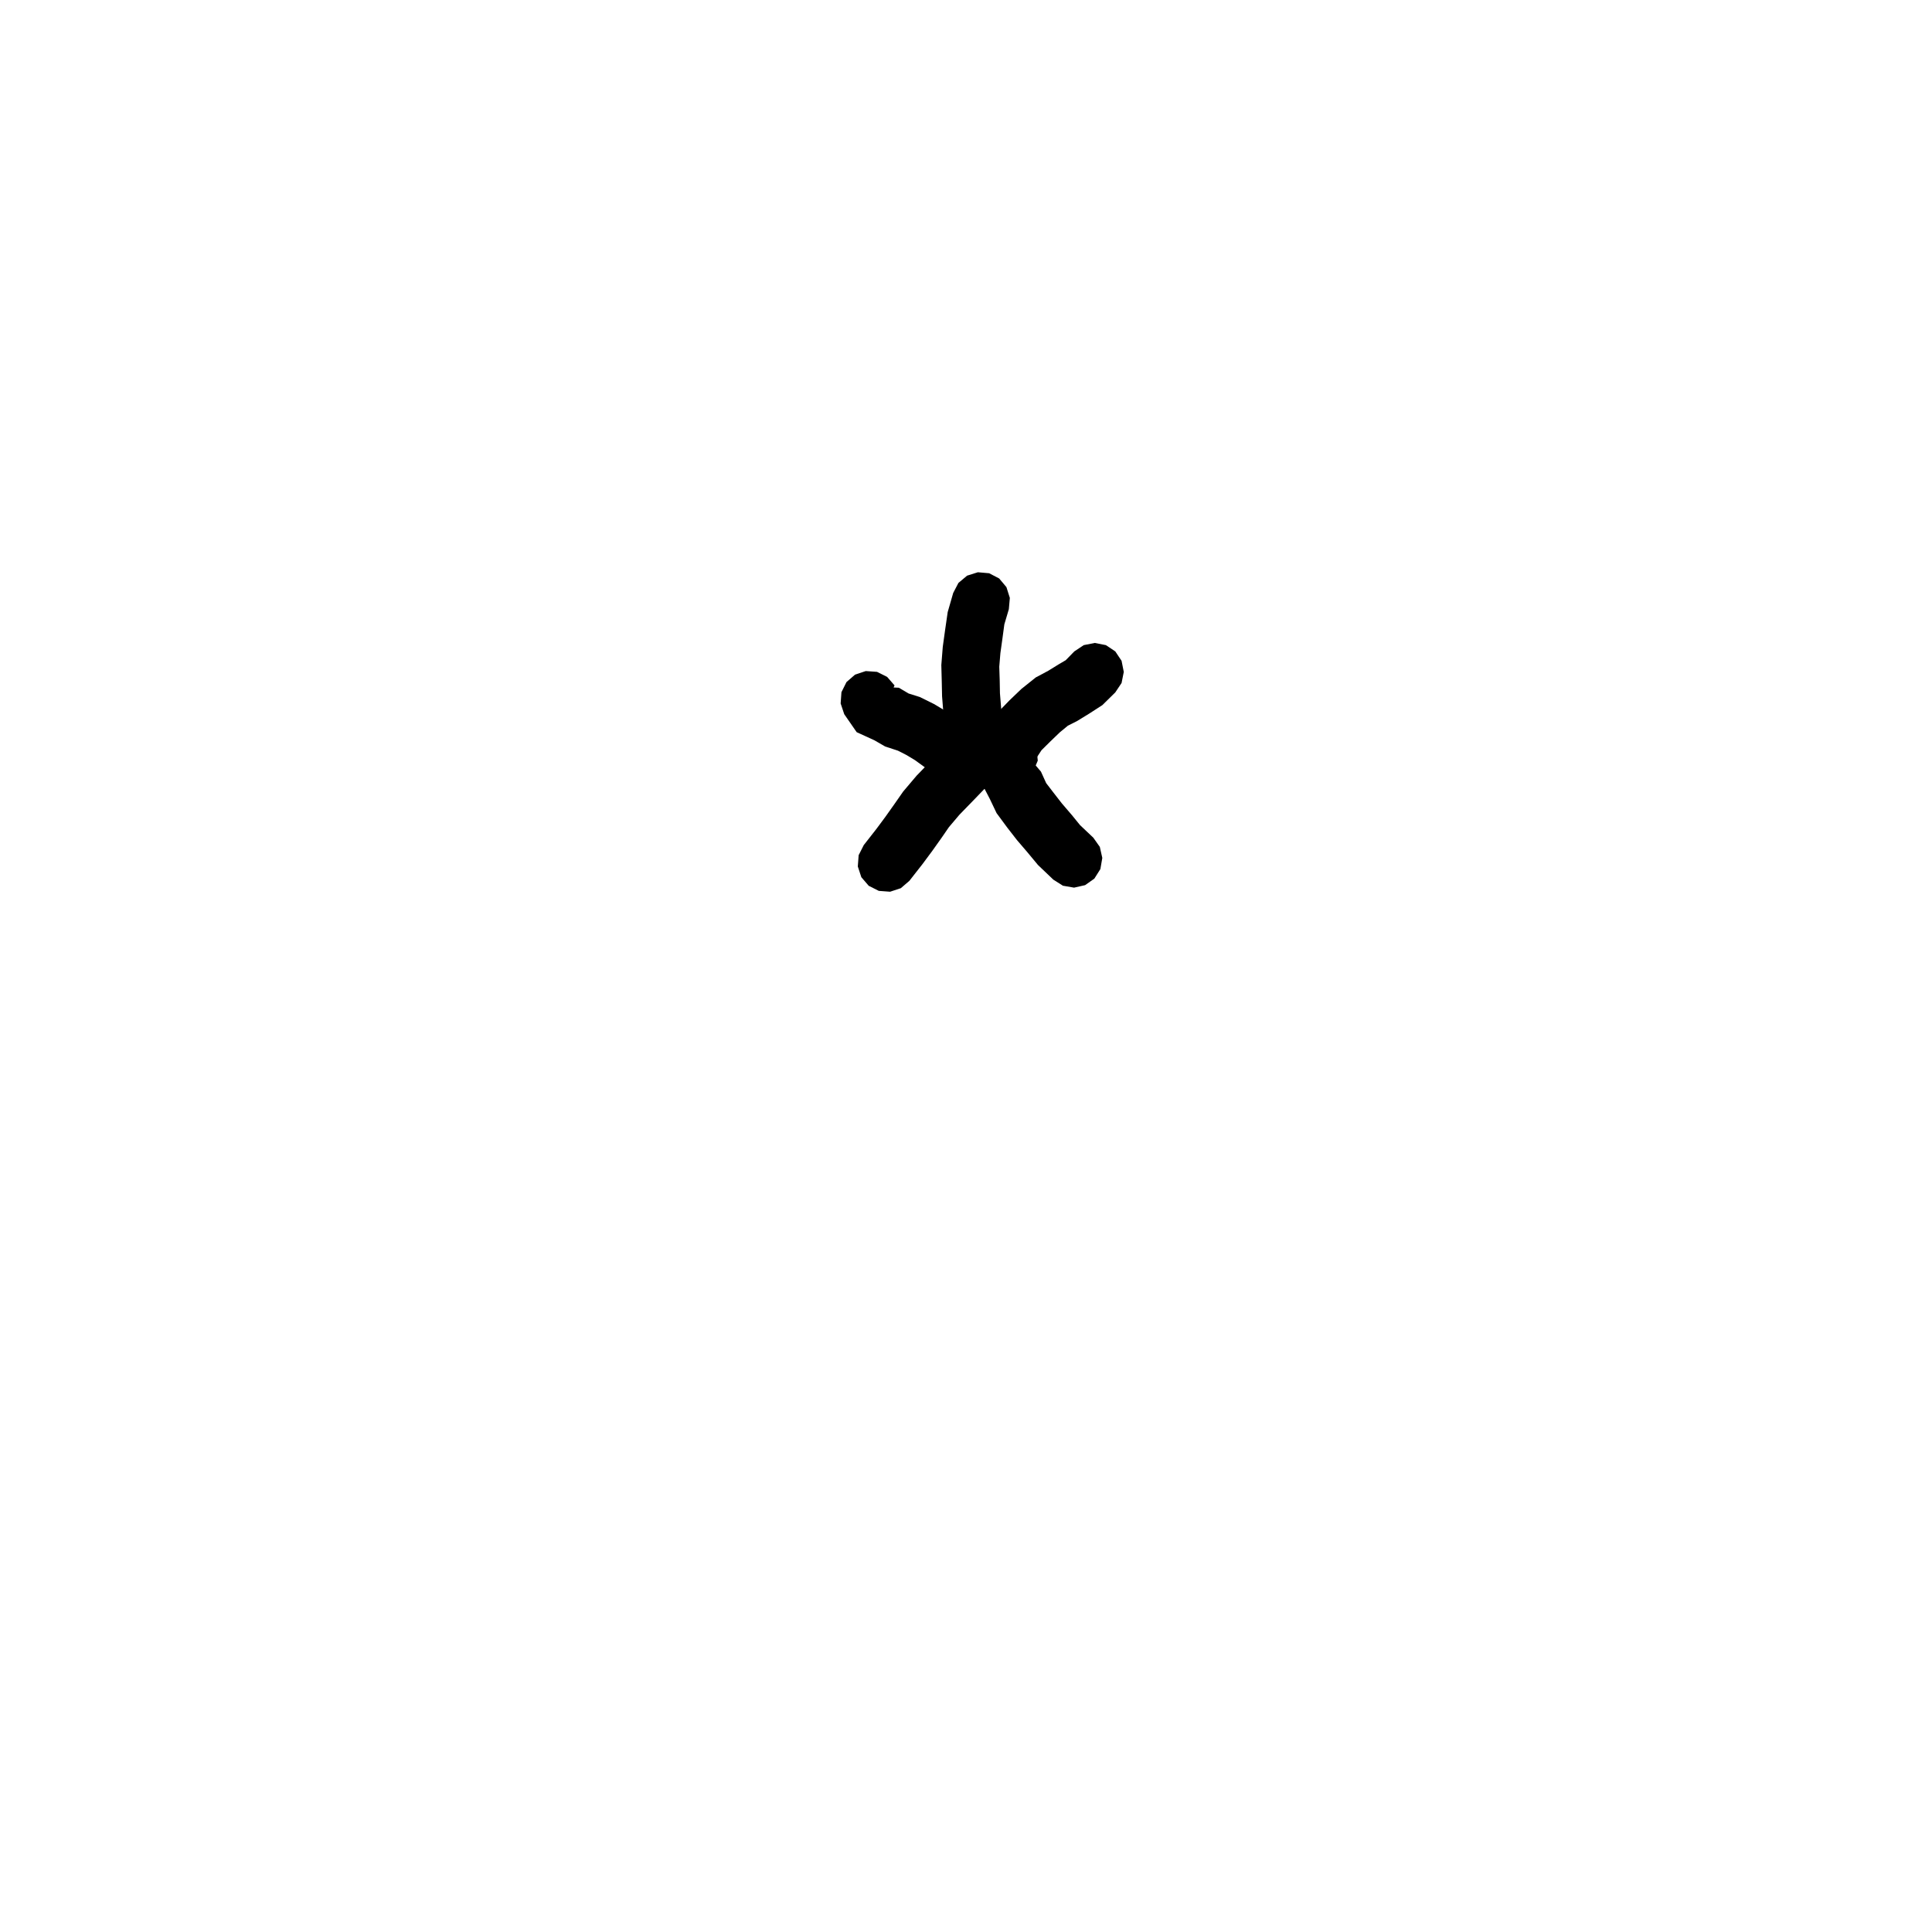
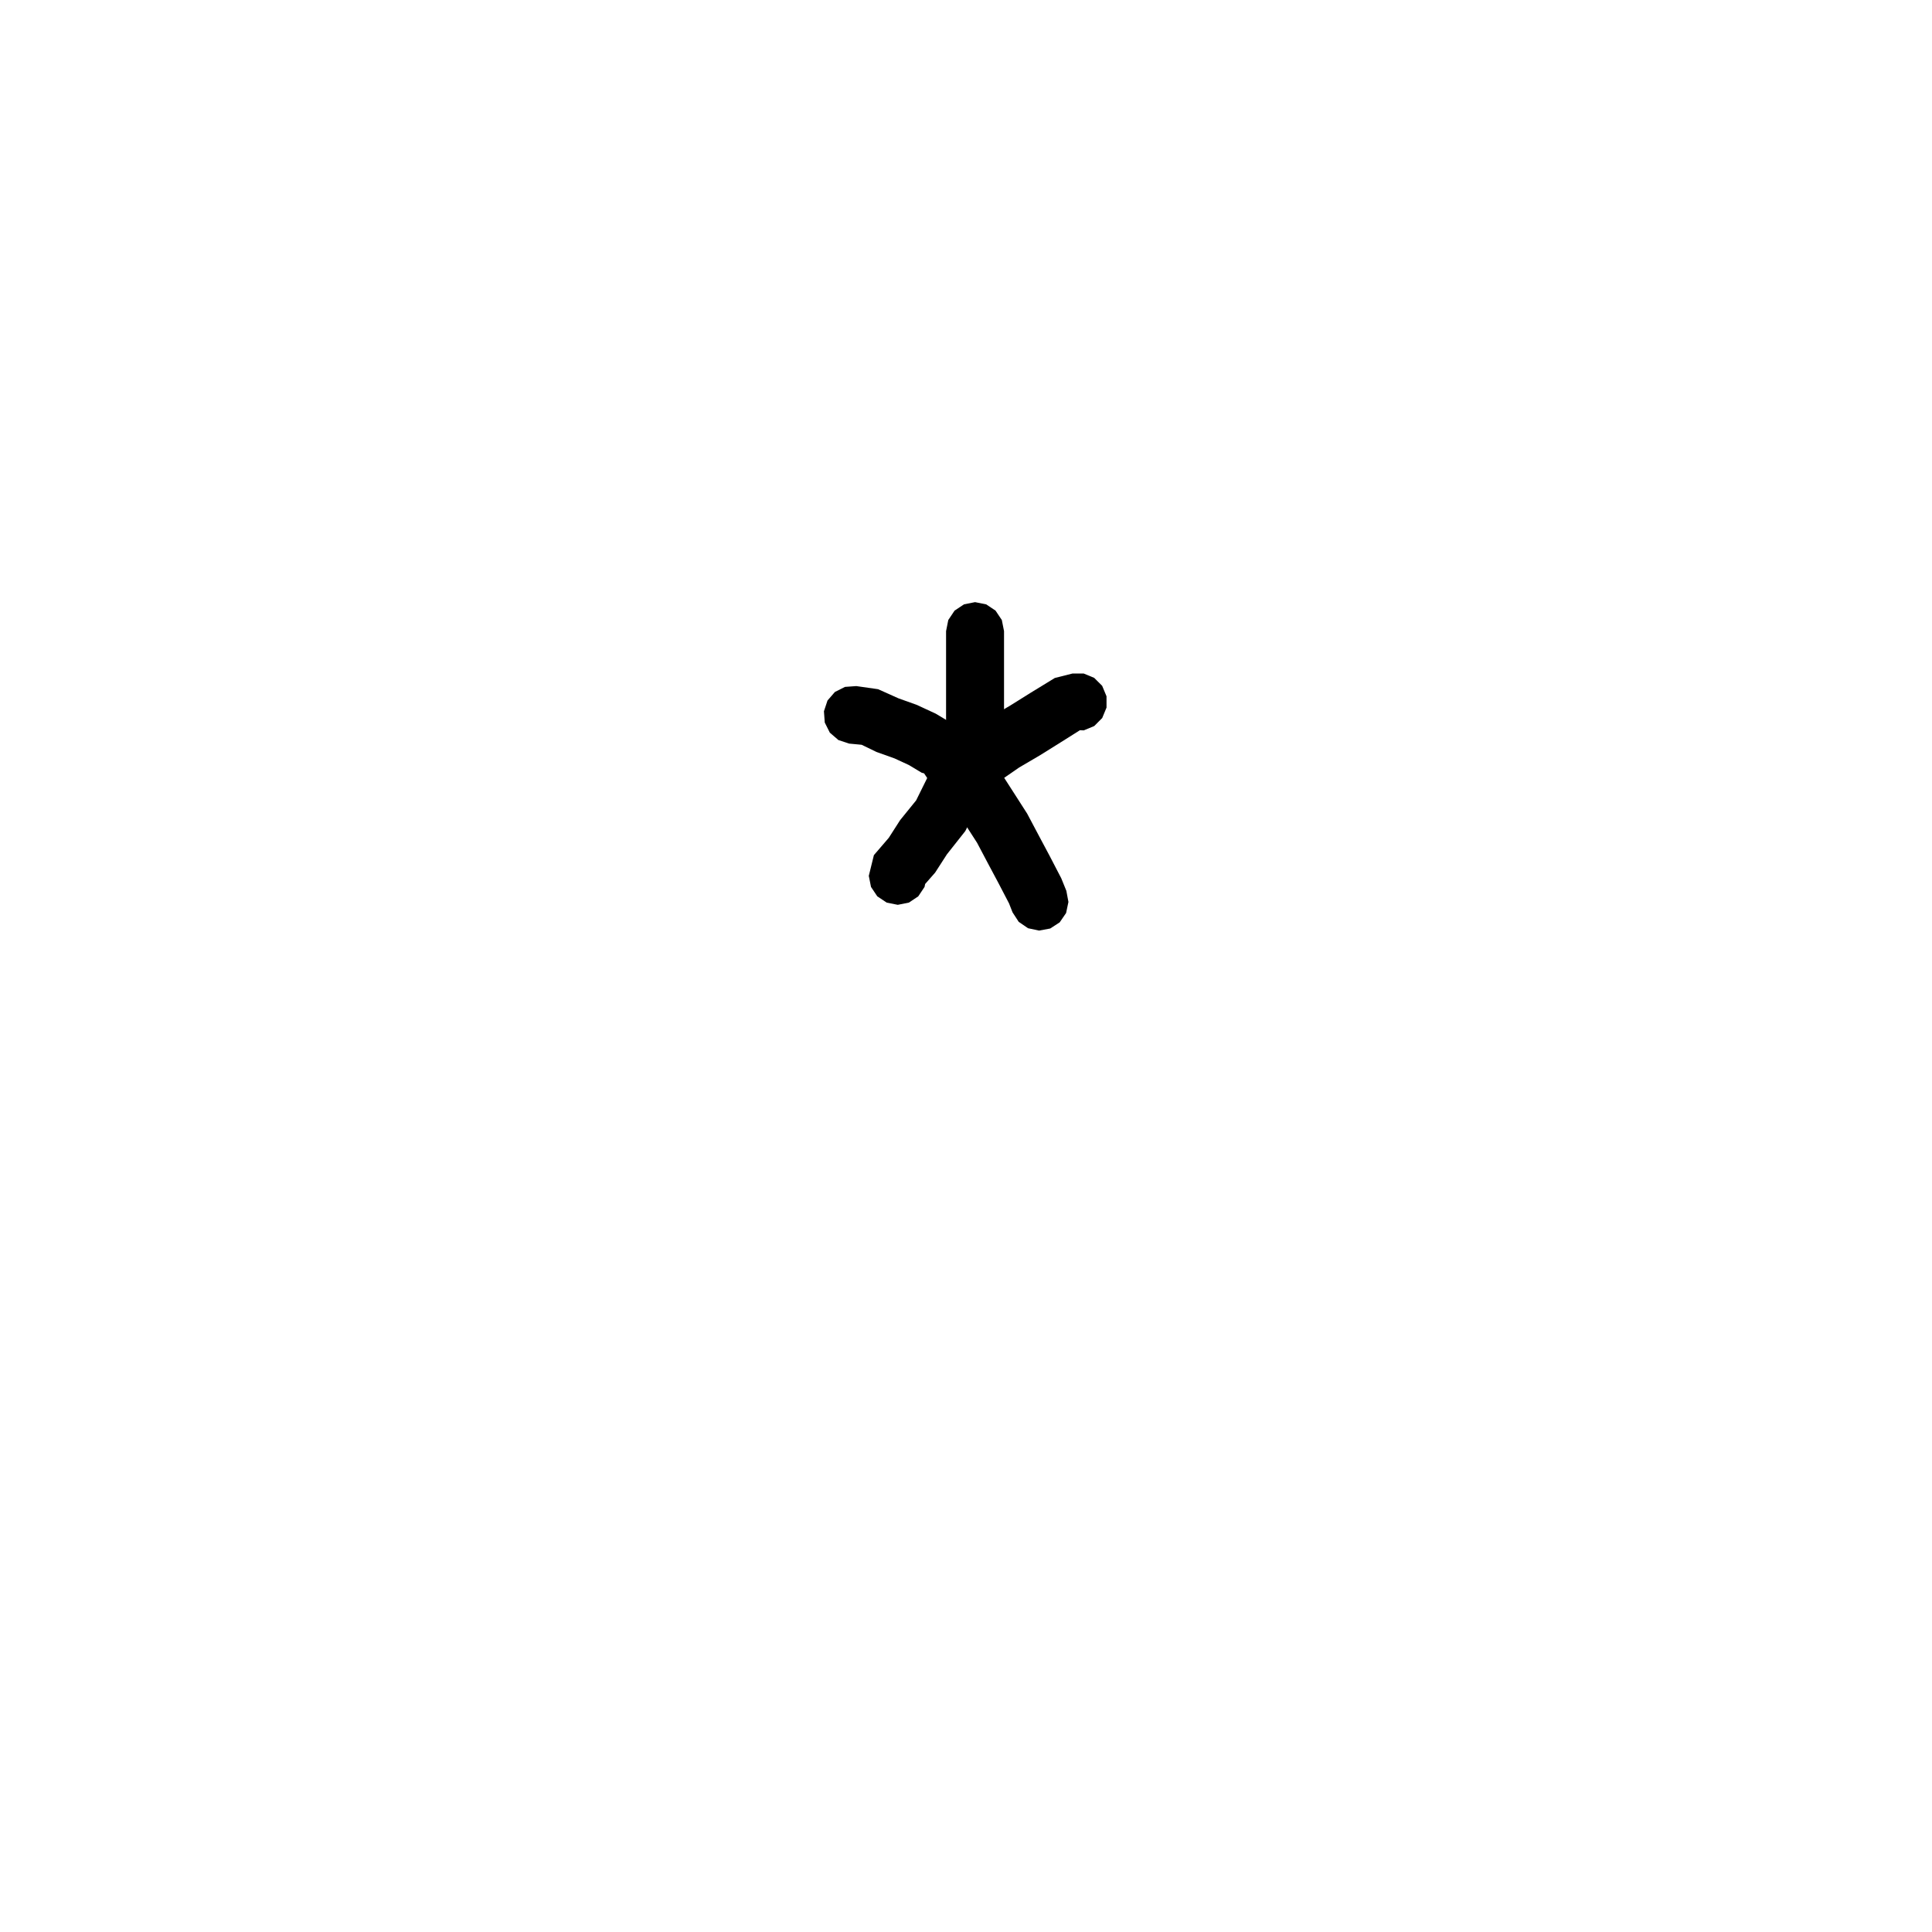
<svg xmlns="http://www.w3.org/2000/svg" viewBox="0 0 300 300" width="300" height="300">
-   <path d="M 148.013 92.073 L 147.159 95.042 L 146.743 97.911 L 146.393 100.443 L 146.168 103.273 L 146.235 105.778 L 146.284 108.129 L 146.514 111.026 L 146.993 112.715 L 148.082 114.092 L 149.615 114.948 L 151.359 115.152 L 153.048 114.674 L 154.426 113.585 L 155.282 112.052 L 155.486 110.308 L 155.271 107.649 L 155.232 105.555 L 155.165 103.527 L 155.34 101.424 L 155.657 99.156 L 155.952 96.958 L 156.653 94.593 L 156.807 92.844 L 156.279 91.17 L 155.151 89.824 L 153.593 89.013 L 151.844 88.86 L 150.17 89.388 L 148.824 90.516 Z" fill="black" fill-rule="nonzero" />
-   <path d="M 131.093 110.899 L 133.025 113.693 L 135.762 114.944 L 137.446 115.915 L 139.435 116.567 L 140.701 117.211 L 142.055 118.022 L 143.524 119.084 L 144.91 120.135 L 146.689 121.708 L 148.207 122.59 L 149.947 122.825 L 151.645 122.375 L 153.041 121.311 L 153.923 119.793 L 154.158 118.053 L 153.709 116.355 L 152.644 114.959 L 150.645 113.199 L 148.876 111.849 L 147.012 110.511 L 145.032 109.322 L 142.831 108.233 L 141.087 107.685 L 139.571 106.79 L 138.753 106.751 L 138.907 106.434 L 137.755 105.109 L 136.184 104.325 L 134.433 104.203 L 132.767 104.76 L 131.442 105.911 L 130.659 107.483 L 130.536 109.234 Z" fill="black" fill-rule="nonzero" />
-   <path d="M 150.829 112.507 L 147.107 115.538 L 144.638 118.065 L 142.339 120.437 L 140.251 122.9 L 138.916 124.815 L 137.491 126.825 L 136.092 128.711 L 134.123 131.227 L 133.331 132.794 L 133.2 134.545 L 133.748 136.213 L 134.893 137.544 L 136.461 138.335 L 138.211 138.467 L 139.879 137.918 L 141.21 136.773 L 143.241 134.178 L 144.776 132.109 L 146.284 129.985 L 147.349 128.434 L 148.994 126.496 L 151.095 124.335 L 153.115 122.239 L 156.504 119.493 L 157.625 118.141 L 158.143 116.463 L 157.979 114.715 L 157.159 113.162 L 155.807 112.042 L 154.13 111.524 L 152.382 111.687 Z" fill="black" fill-rule="nonzero" />
-   <path d="M 152.189 117.219 L 152.063 120.916 L 153.695 124.05 L 154.747 126.258 L 156.424 128.531 L 157.917 130.45 L 159.555 132.362 L 161.179 134.319 L 163.567 136.596 L 165.052 137.534 L 166.782 137.832 L 168.495 137.445 L 169.929 136.433 L 170.867 134.948 L 171.165 133.218 L 170.779 131.505 L 169.766 130.071 L 167.71 128.126 L 166.445 126.571 L 164.883 124.75 L 163.576 123.069 L 162.453 121.608 L 161.638 119.817 L 160.826 118.862 L 161.144 118.114 L 160.975 116.367 L 160.149 114.817 L 158.794 113.701 L 157.114 113.189 L 155.367 113.358 L 153.817 114.184 L 152.701 115.539 Z" fill="black" fill-rule="nonzero" />
-   <path d="M 160.411 118.496 L 161.731 116.485 L 163.094 115.136 L 164.577 113.708 L 165.829 112.678 L 167.224 111.978 L 169.105 110.825 L 171.179 109.486 L 173.182 107.515 L 174.157 106.055 L 174.5 104.333 L 174.157 102.611 L 173.182 101.151 L 171.722 100.176 L 170 99.833 L 168.278 100.176 L 166.818 101.151 L 165.488 102.514 L 164.362 103.175 L 162.776 104.155 L 160.837 105.189 L 158.623 106.959 L 156.772 108.73 L 154.714 110.849 L 152.922 113.504 L 152.252 115.127 L 152.254 116.883 L 152.928 118.504 L 154.171 119.744 L 155.793 120.414 L 157.549 120.413 L 159.171 119.739 Z" fill="black" fill-rule="nonzero" />
+   <path d="M 146.906 98 L 146.906 100.333 L 146.906 103.6 L 146.906 106.6 L 146.906 109.6 L 146.906 113 L 146.906 115 L 147.249 116.722 L 148.224 118.182 L 149.684 119.157 L 151.406 119.5 L 153.128 119.157 L 154.588 118.182 L 155.564 116.722 L 155.906 115 L 155.906 113 L 155.906 109.6 L 155.906 106.6 L 155.906 103.6 L 155.906 100.333 L 155.906 98 L 155.564 96.278 L 154.588 94.818 L 153.128 93.843 L 151.406 93.5 L 149.684 93.843 L 148.224 94.818 L 147.249 96.278 Z" fill="black" fill-rule="nonzero" />
+   <path d="M 131.848 115.465 L 133.795 115.648 L 136.1 116.764 L 138.908 117.767 L 141.125 118.79 L 143.118 119.986 L 144.379 120.33 L 142.906 118 L 143.249 119.722 L 144.224 121.182 L 145.684 122.157 L 147.406 122.5 L 149.128 122.157 L 150.588 121.182 L 151.564 119.722 L 151.906 118 L 150.433 113.67 L 147.294 112.014 L 145.288 110.81 L 142.304 109.433 L 139.512 108.436 L 136.351 107.019 L 132.964 106.535 L 131.213 106.661 L 129.644 107.448 L 128.494 108.776 L 127.941 110.442 L 128.067 112.193 L 128.854 113.763 L 130.182 114.912 Z" fill="black" fill-rule="nonzero" />
+   <path d="M 150.986 123.213 L 154.279 121.922 L 158.245 119.182 L 161.539 117.248 L 164.784 115.22 L 167.687 113.39 L 168.289 113.413 L 169.91 112.739 L 171.15 111.496 L 171.821 109.873 L 171.819 108.117 L 171.145 106.496 L 169.902 105.256 L 168.28 104.586 L 166.524 104.587 L 163.792 105.276 L 160.028 107.58 L 156.874 109.552 L 153.367 111.618 L 149.867 114.078 L 147.826 114.787 L 146.334 115.712 L 145.31 117.138 L 144.909 118.847 L 145.193 120.58 L 146.118 122.072 L 147.544 123.097 L 149.254 123.497 Z" fill="black" fill-rule="nonzero" />
+   <path d="M 144.381 119.988 L 142.257 124.282 L 139.769 127.351 L 138.006 130.1 L 135.698 132.784 L 134.906 136 L 135.249 137.722 L 136.224 139.182 L 137.684 140.157 L 139.406 140.5 L 141.128 140.157 L 142.588 139.182 L 143.564 137.722 L 143.906 136 L 143.114 137.883 L 145.206 135.5 L 147.044 132.649 L 149.889 129.052 L 152.431 124.012 L 152.895 122.319 L 152.675 120.577 L 151.806 119.052 L 150.419 117.975 L 148.725 117.511 L 146.983 117.731 L 145.458 118.6 Z" fill="black" fill-rule="nonzero" />
+   <path d="M 148.091 125.859 L 148.719 126.001 L 150 128.201 L 151.715 130.86 L 153.432 134.111 L 155.024 137.096 L 156.683 140.281 L 157.228 141.671 L 158.186 143.143 L 159.634 144.136 L 161.351 144.5 L 163.078 144.178 L 164.549 143.221 L 165.542 141.773 L 165.906 140.055 L 165.584 138.329 L 164.796 136.386 L 162.988 132.904 L 161.38 129.889 L 159.498 126.34 L 157.612 123.399 L 155.427 119.999 L 152.721 118.141 L 151.069 117.549 L 149.315 117.634 L 147.727 118.384 L 146.548 119.685 L 145.955 121.338 L 146.041 123.091 L 146.791 124.679 Z" fill="black" fill-rule="nonzero" />
</svg>
